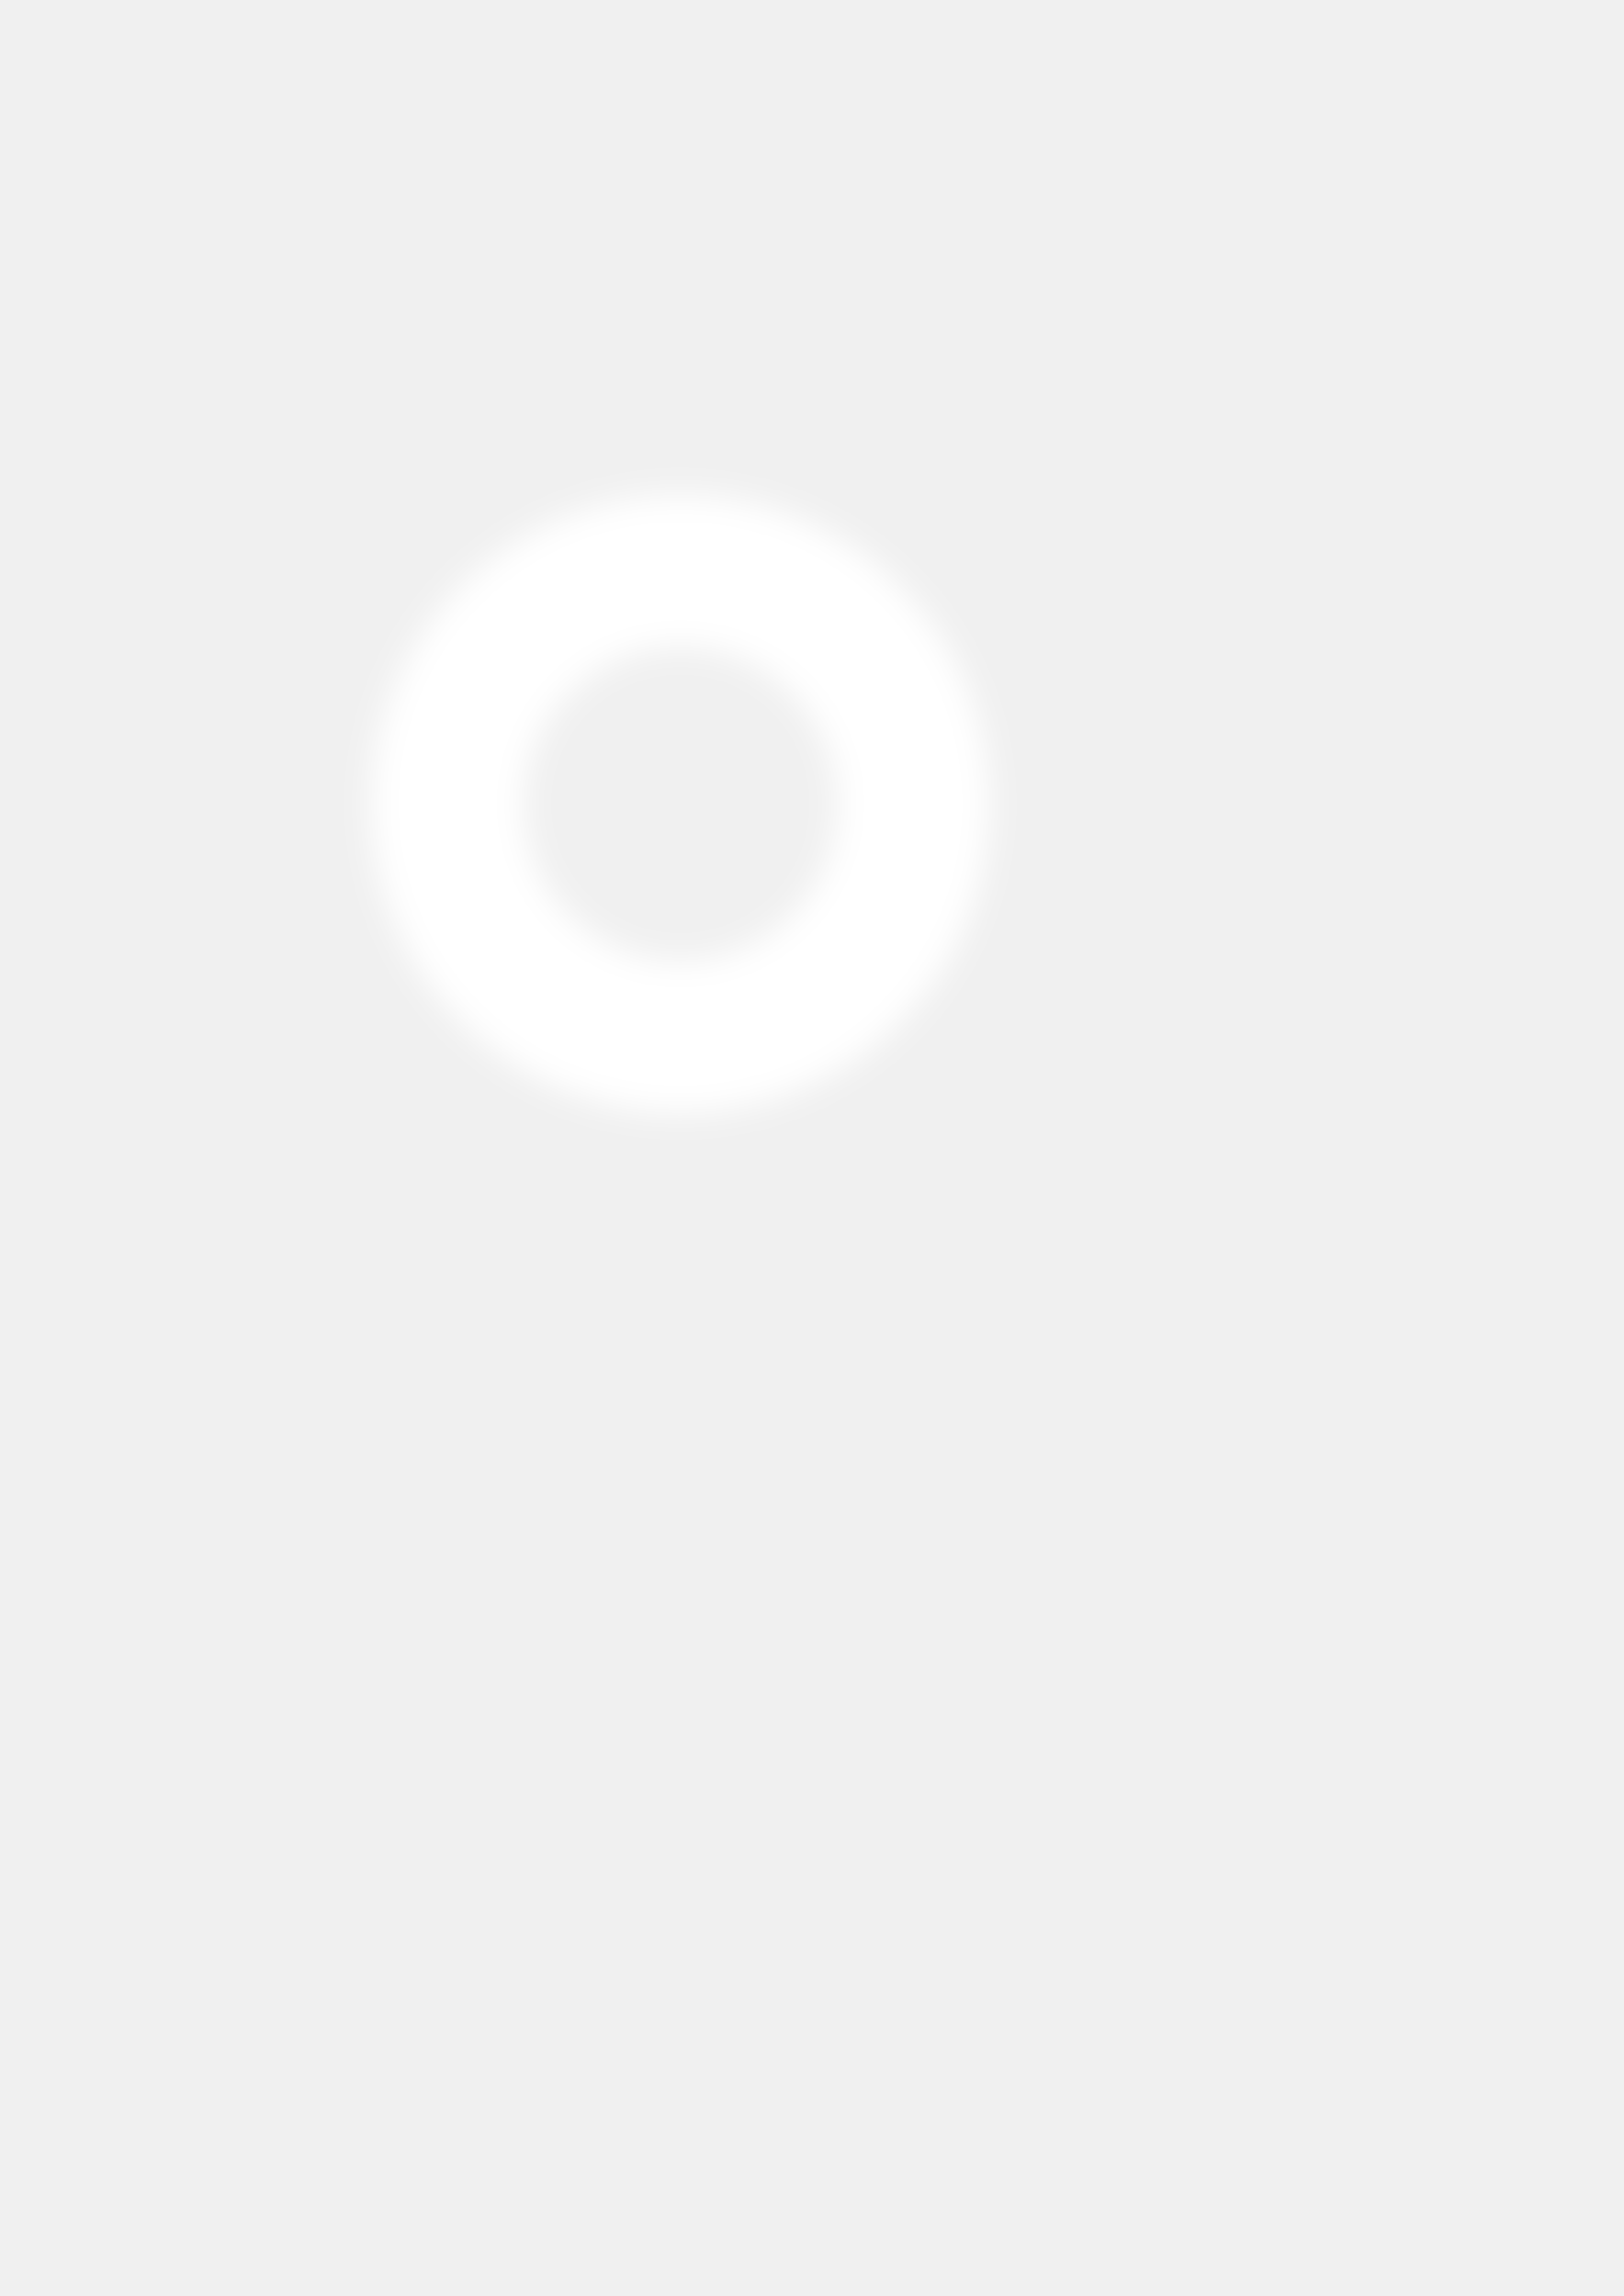
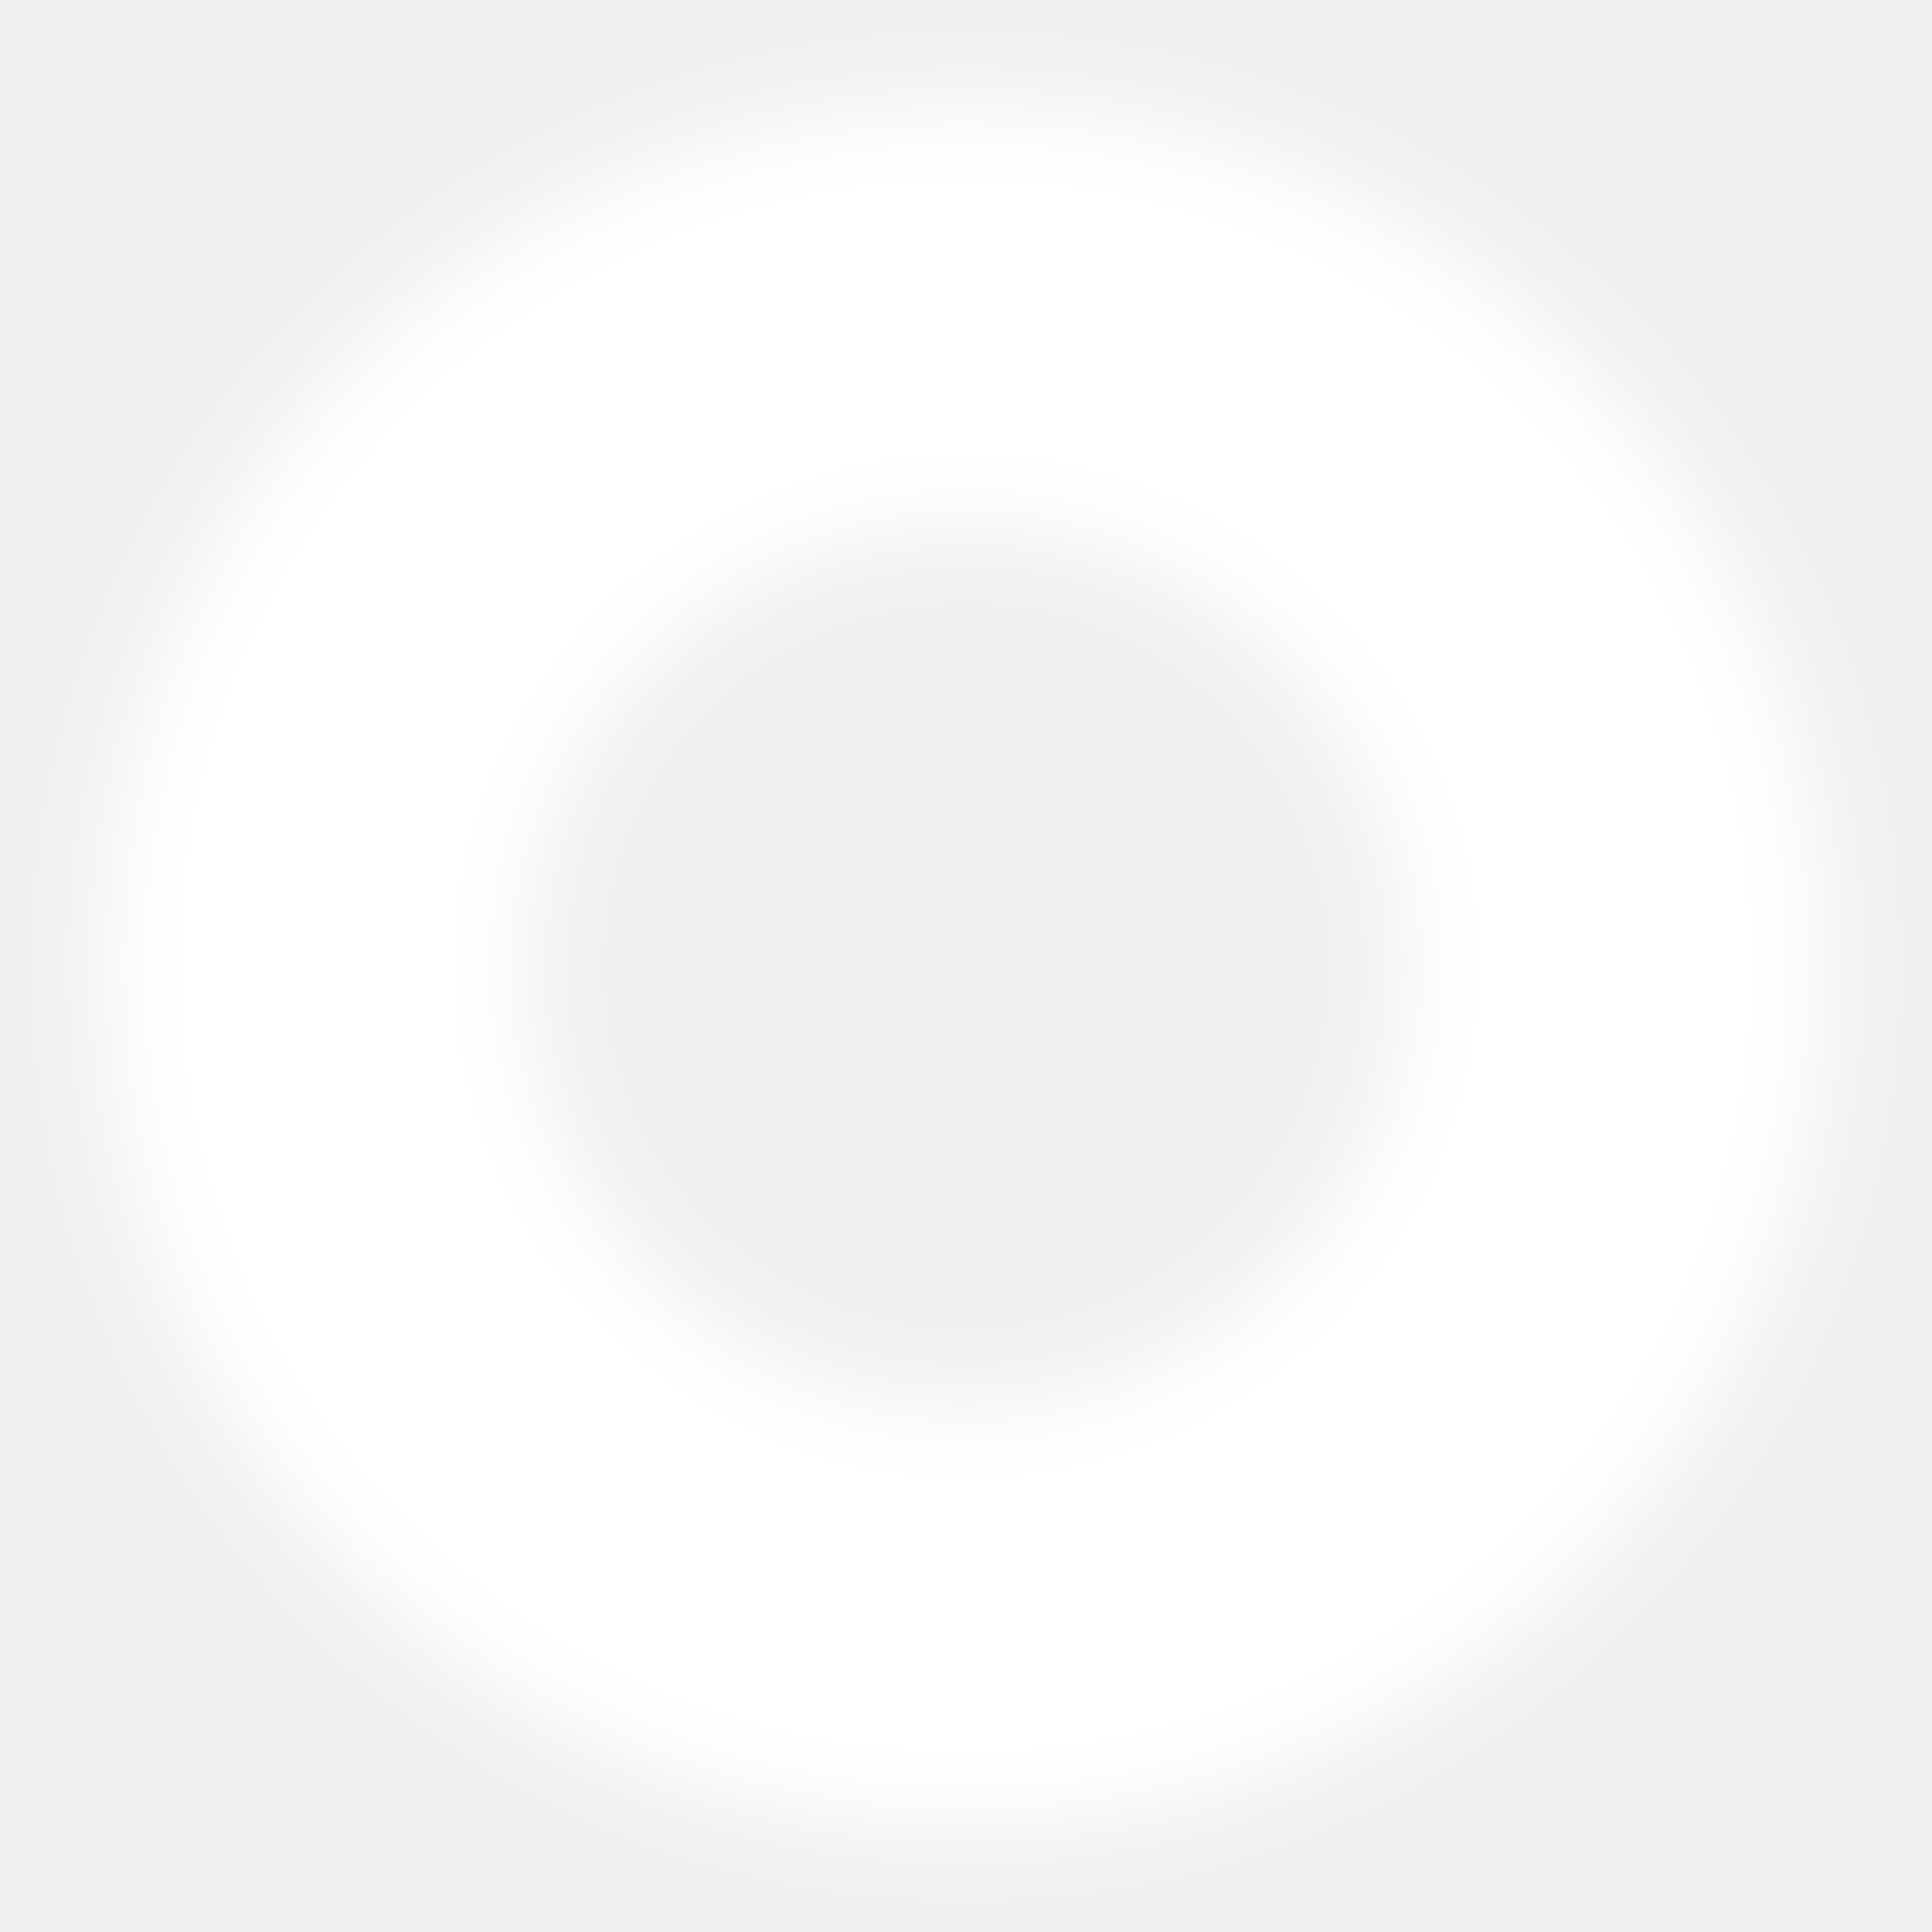
- <svg xmlns="http://www.w3.org/2000/svg" width="210mm" height="297mm" viewBox="0 0 210 297" version="1.1" id="svg799">
+ <svg xmlns="http://www.w3.org/2000/svg" width="512" height="512" viewBox="0 0 135.467 135.467" version="1.1" id="svg799">
  <defs id="defs796">
-     <filter style="color-interpolation-filters:sRGB;" id="filter2427" x="-0.06" y="-0.06" width="1.12" height="1.12">
+     <filter style="color-interpolation-filters:sRGB" id="filter2427" x="-0.06" y="-0.06" width="1.12" height="1.12">
      <feGaussianBlur stdDeviation="2 2" result="blur" id="feGaussianBlur2425" />
    </filter>
  </defs>
  <g id="layer2">
-     <path id="path610-5-8-7-9" style="display:inline;fill:#ffffff;stroke-width:0.265;filter:url(#filter2427)" d="M 88 63.987 A 40 40 0 0 0 48 103.987 A 40 40 0 0 0 88 143.988 A 40 40 0 0 0 128 103.987 A 40 40 0 0 0 88 63.987 z M 88 83.661 A 20.327 20.327 0 0 1 108.327 103.987 A 20.327 20.327 0 0 1 88 124.314 A 20.327 20.327 0 0 1 67.673 103.987 A 20.327 20.327 0 0 1 88 83.661 z " />
+     <path id="path610-5-8-7-9" style="display:inline;fill:#ffffff;stroke-width:0.265;filter:url(#filter2427)" d="M 44.8,4.8 A 40,40 0 0 0 4.8,44.8 40,40 0 0 0 44.8,84.8 40,40 0 0 0 84.8,44.8 40,40 0 0 0 44.8,4.8 Z M 44.8,24.473 A 20.327,20.327 0 0 1 65.127,44.8 20.327,20.327 0 0 1 44.8,65.127 20.327,20.327 0 0 1 24.473,44.8 20.327,20.327 0 0 1 44.8,24.473 Z" transform="scale(1.511909)" />
  </g>
</svg>
